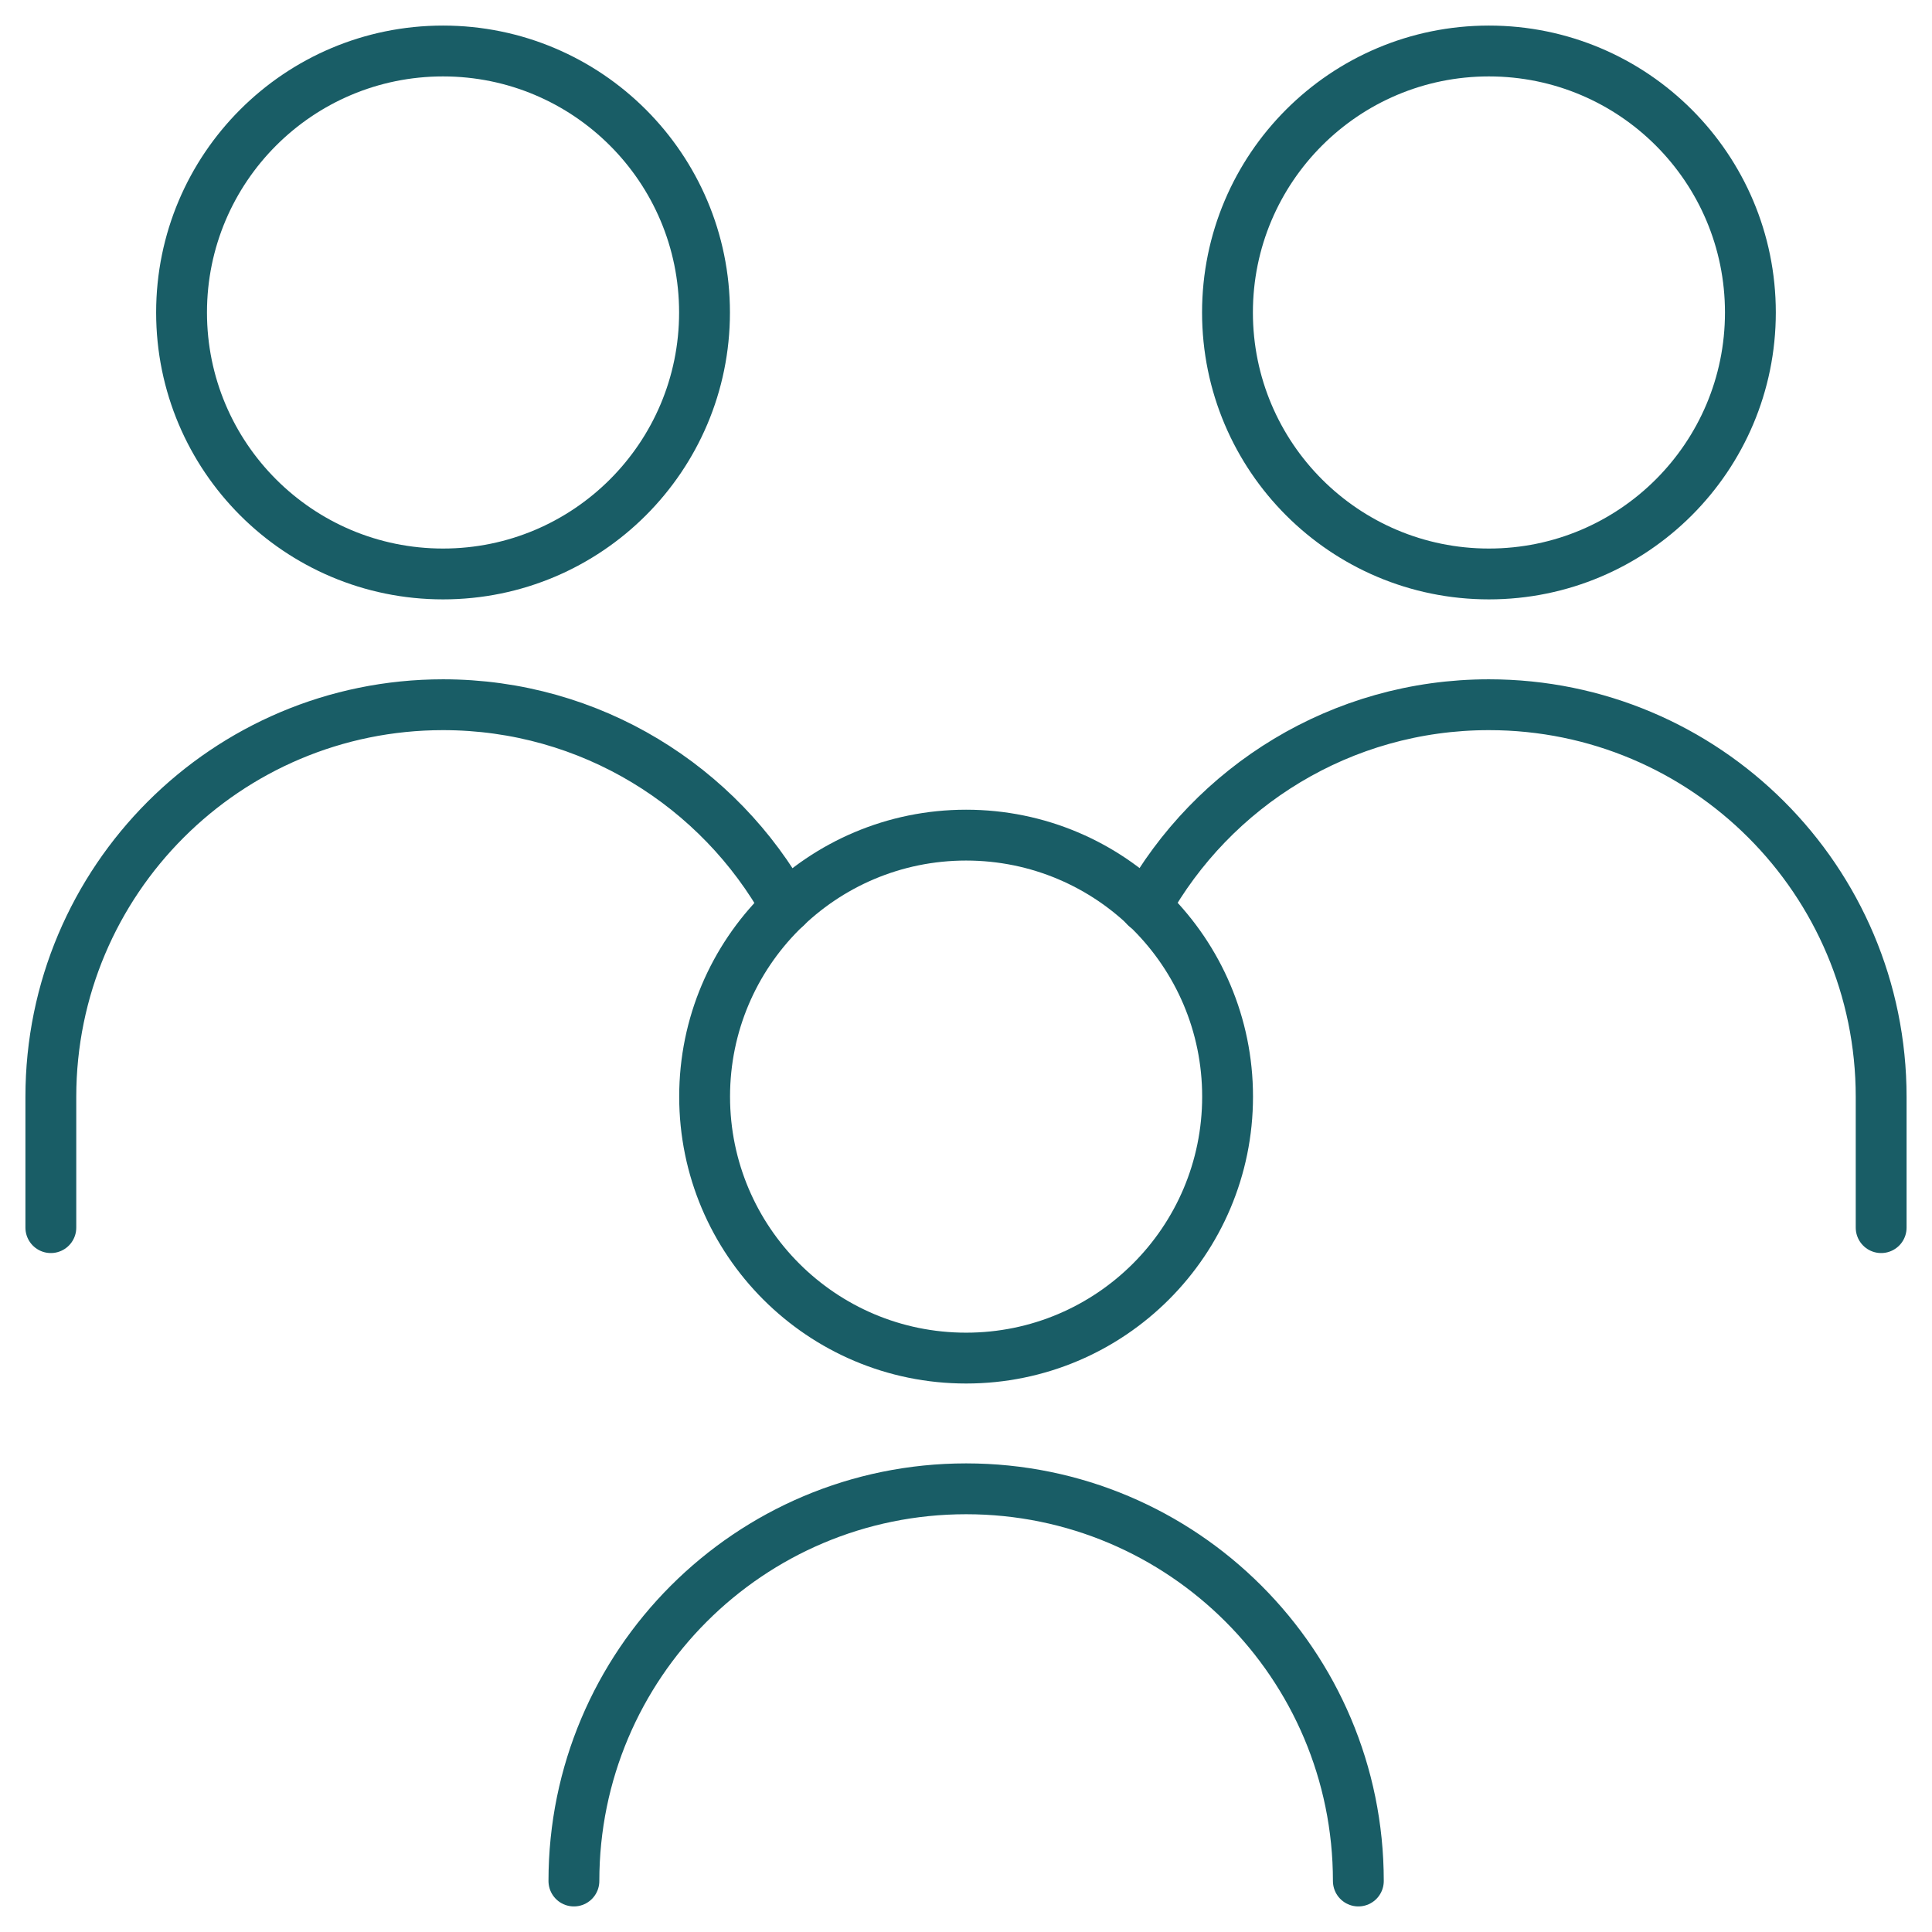
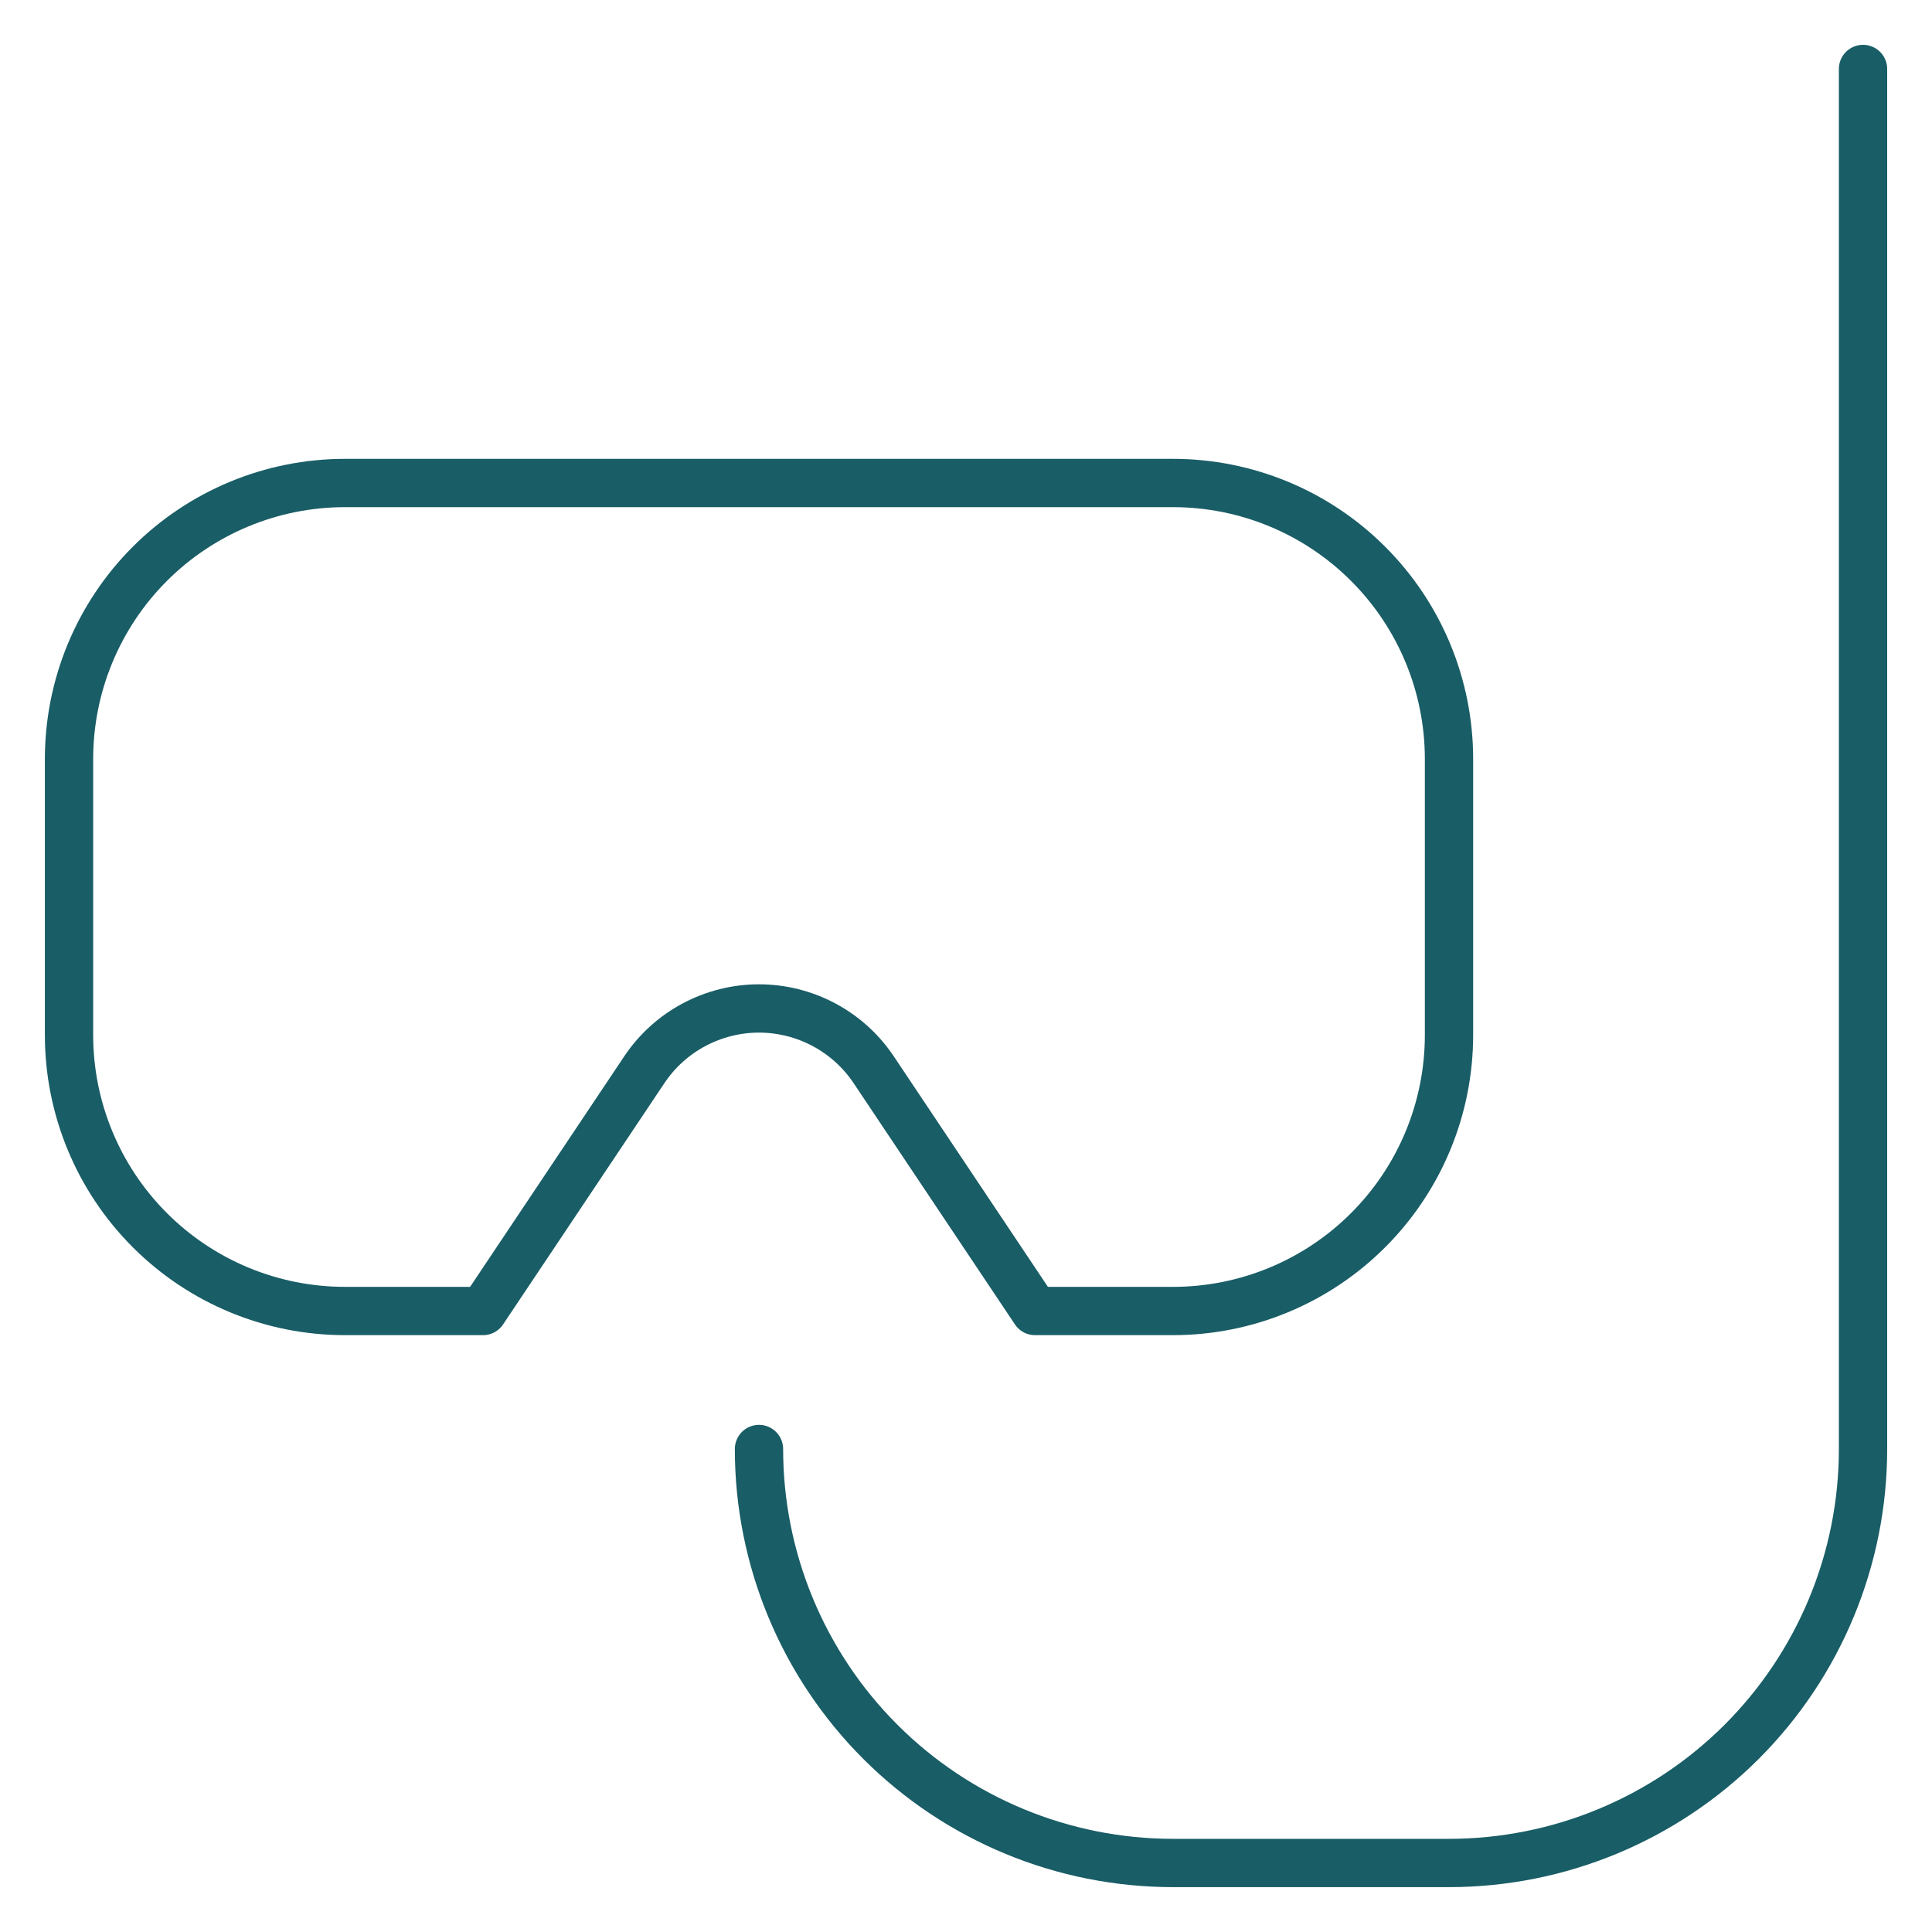
- <svg xmlns="http://www.w3.org/2000/svg" width="38" height="38" viewBox="0 0 38 38" fill="none">
-   <path d="M29.285 11.289C32.126 11.289 34.428 8.986 34.428 6.146C34.428 3.306 32.126 1.003 29.285 1.003C26.445 1.003 24.143 3.306 24.143 6.146C24.143 8.986 26.445 11.289 29.285 11.289Z" stroke="#195D66" stroke-linecap="round" stroke-linejoin="round" />
-   <path d="M37 24.146V21.575C37 17.314 33.546 13.861 29.285 13.861C26.38 13.861 23.85 15.467 22.534 17.839" stroke="#195D66" stroke-linecap="round" stroke-linejoin="round" />
-   <path d="M8.714 11.289C11.554 11.289 13.857 8.986 13.857 6.146C13.857 3.306 11.554 1.003 8.714 1.003C5.873 1.003 3.571 3.306 3.571 6.146C3.571 8.986 5.873 11.289 8.714 11.289Z" stroke="#195D66" stroke-linecap="round" stroke-linejoin="round" />
-   <path d="M1 24.146V21.575C1 17.314 4.453 13.861 8.714 13.861C11.619 13.861 14.149 15.467 15.465 17.839" stroke="#195D66" stroke-linecap="round" stroke-linejoin="round" />
-   <path d="M19.002 26.712C21.843 26.712 24.145 24.409 24.145 21.569C24.145 18.729 21.843 16.426 19.002 16.426C16.162 16.426 13.859 18.729 13.859 21.569C13.859 24.409 16.162 26.712 19.002 26.712Z" stroke="#195D66" stroke-linecap="round" stroke-linejoin="round" />
-   <path d="M26.717 36.997C26.717 32.736 23.263 29.283 19.003 29.283C14.742 29.283 11.288 32.736 11.288 36.997" stroke="#195D66" stroke-linecap="round" stroke-linejoin="round" />
+ <svg xmlns="http://www.w3.org/2000/svg" width="40" height="40" viewBox="0 0 40 40" fill="none">
+   <path d="M15.714 30C15.714 32.273 16.617 34.453 18.225 36.061C19.832 37.668 22.012 38.571 24.286 38.571H30C32.273 38.571 34.453 37.668 36.061 36.061C37.668 34.453 38.572 32.273 38.572 30V1.428" stroke="#195D66" stroke-linecap="round" stroke-linejoin="round" />
+   <path d="M30 15.714C30 14.199 29.398 12.745 28.326 11.674C27.255 10.602 25.801 10 24.286 10H7.143C5.627 10 4.174 10.602 3.102 11.674C2.031 12.745 1.429 14.199 1.429 15.714V21.429C1.429 22.944 2.031 24.398 3.102 25.469C4.174 26.541 5.627 27.143 7.143 27.143H10L13.343 22.143C13.604 21.754 13.957 21.435 14.371 21.215C14.784 20.995 15.246 20.879 15.714 20.879C16.183 20.879 16.644 20.995 17.058 21.215C17.471 21.435 17.825 21.754 18.086 22.143L21.429 27.143H24.286C25.801 27.143 27.255 26.541 28.326 25.469C29.398 24.398 30 22.944 30 21.429V15.714Z" stroke="#195D66" stroke-linecap="round" stroke-linejoin="round" />
</svg>
